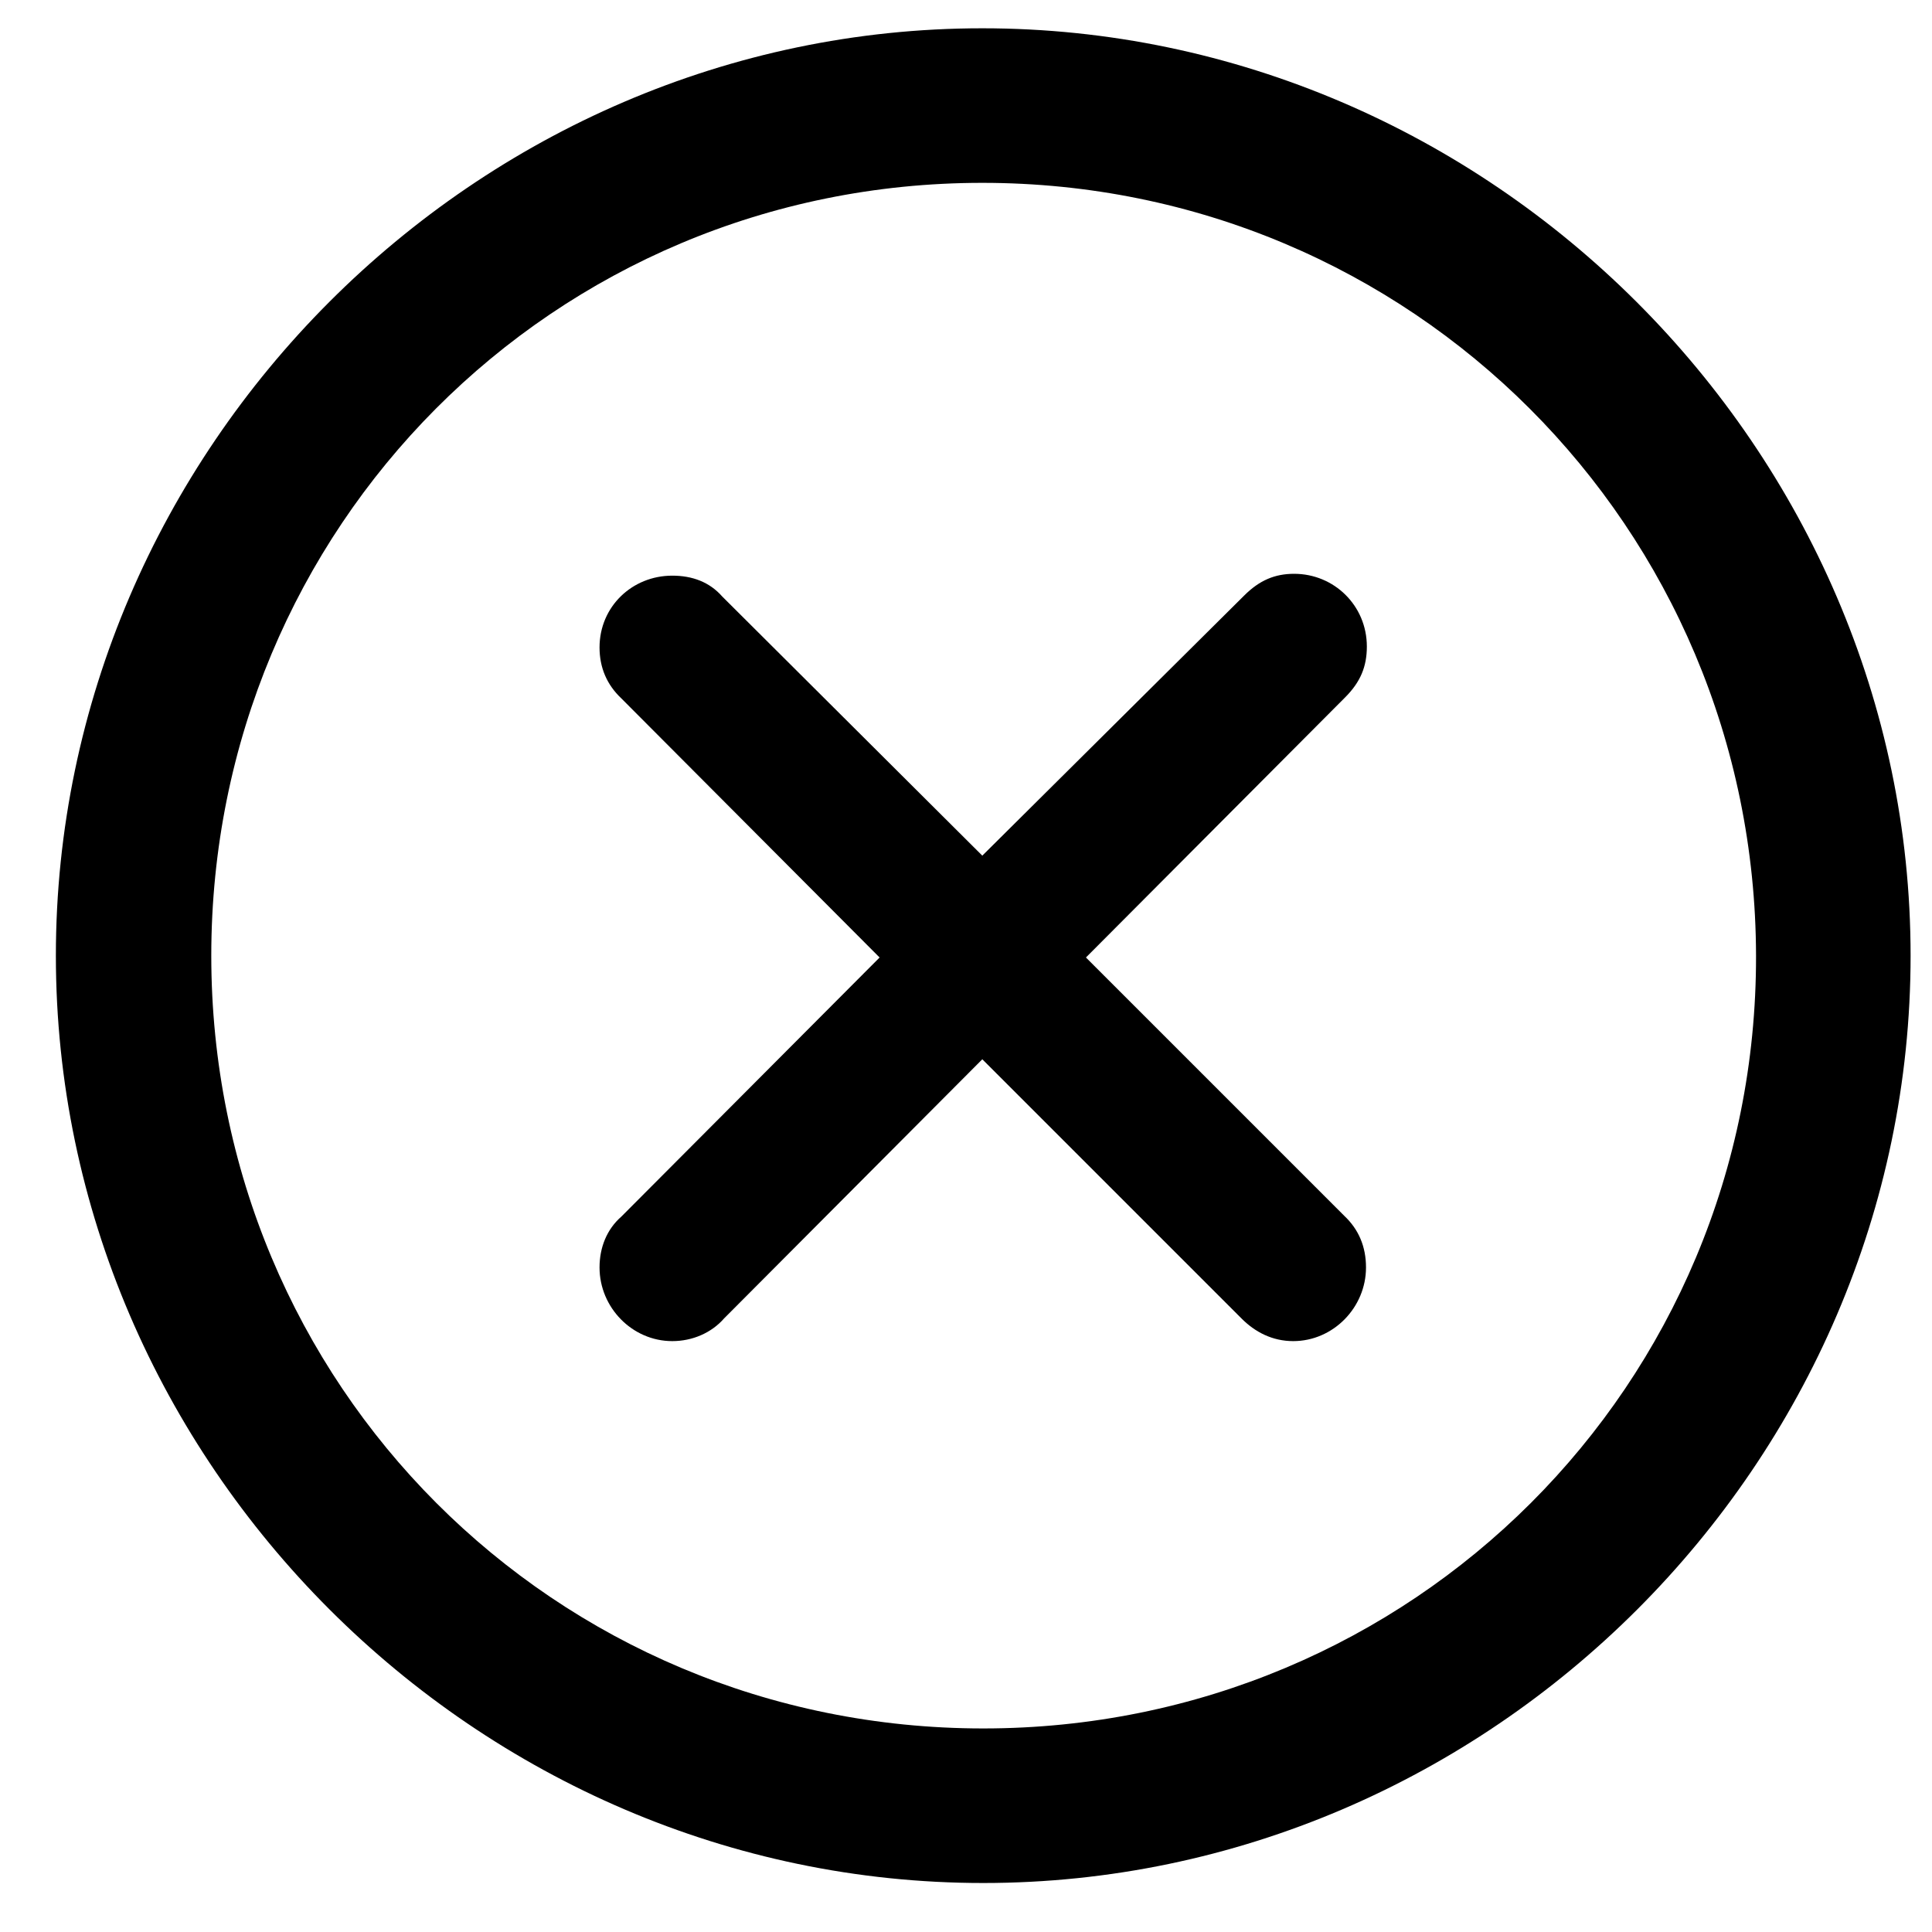
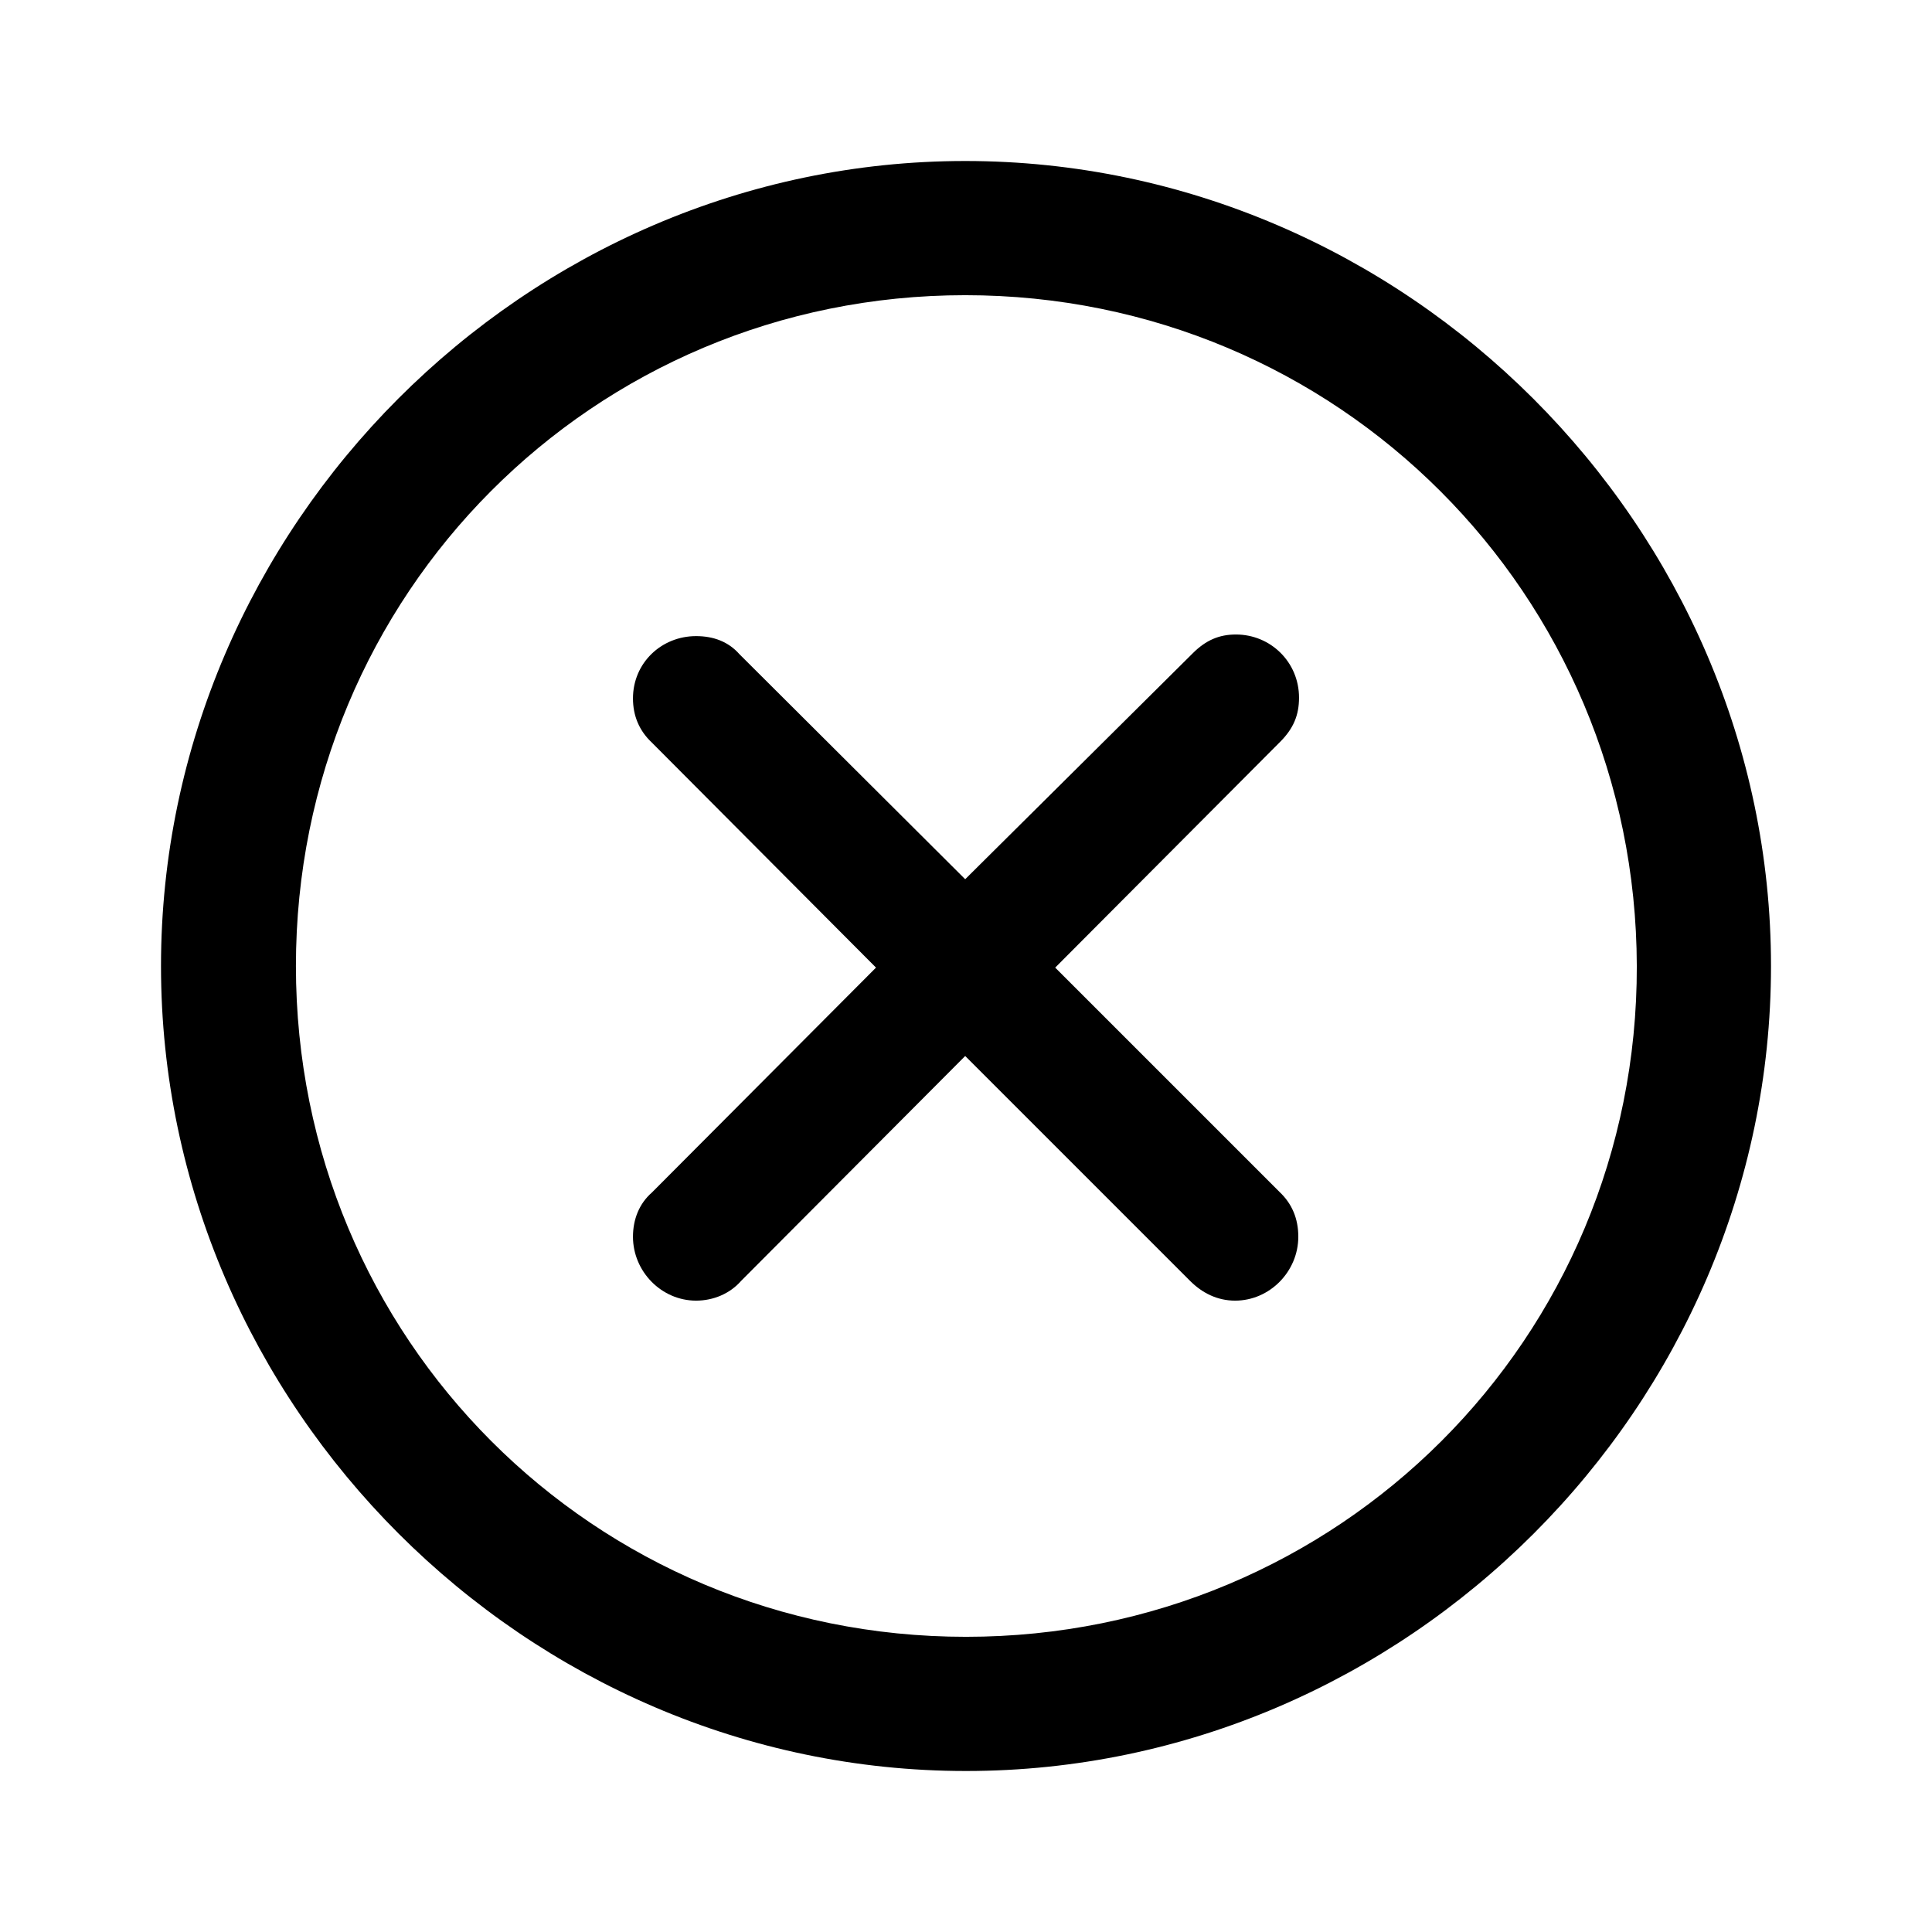
- <svg xmlns="http://www.w3.org/2000/svg" viewBox="0 0 25 25" fill="none">
-   <path d="M12.723 24.366C19.287 24.366 24.723 18.931 24.723 12.366C24.723 5.813 19.276 0.366 12.711 0.366C6.158 0.366 0.723 5.813 0.723 12.366C0.723 18.931 6.17 24.366 12.723 24.366ZM12.723 22.366C7.17 22.366 2.734 17.919 2.734 12.366C2.734 6.825 7.158 2.366 12.711 2.366C18.264 2.366 22.711 6.825 22.723 12.366C22.734 17.919 18.276 22.366 12.723 22.366ZM8.699 17.354C8.958 17.354 9.205 17.249 9.37 17.06L12.711 13.707L16.064 17.06C16.24 17.237 16.464 17.354 16.734 17.354C17.252 17.354 17.676 16.919 17.676 16.401C17.676 16.131 17.581 15.907 17.393 15.731L14.052 12.39L17.405 9.025C17.605 8.825 17.687 8.625 17.687 8.366C17.687 7.837 17.264 7.425 16.746 7.425C16.499 7.425 16.299 7.507 16.099 7.707L12.711 11.072L9.346 7.719C9.181 7.531 8.958 7.449 8.699 7.449C8.181 7.449 7.758 7.849 7.758 8.378C7.758 8.637 7.852 8.86 8.04 9.037L11.382 12.39L8.04 15.743C7.852 15.907 7.758 16.143 7.758 16.401C7.758 16.919 8.181 17.354 8.699 17.354Z" fill="currentColor" />
+ <svg xmlns="http://www.w3.org/2000/svg" width="24" height="24" viewBox="0 0 24 24" fill="none">
+   <path d="M12 22C17.471 22 22 17.471 22 12C22 6.539 17.461 2 11.99 2C6.529 2 2 6.539 2 12C2 17.471 6.539 22 12 22ZM12 20.333C7.373 20.333 3.676 16.628 3.676 12C3.676 7.382 7.363 3.667 11.99 3.667C16.618 3.667 20.323 7.382 20.333 12C20.343 16.628 16.628 20.333 12 20.333ZM8.647 16.157C8.863 16.157 9.069 16.069 9.206 15.912L11.99 13.118L14.784 15.912C14.931 16.059 15.118 16.157 15.343 16.157C15.774 16.157 16.128 15.794 16.128 15.363C16.128 15.137 16.049 14.951 15.892 14.804L13.108 12.02L15.902 9.216C16.069 9.049 16.137 8.882 16.137 8.667C16.137 8.225 15.784 7.882 15.353 7.882C15.147 7.882 14.98 7.951 14.814 8.118L11.99 10.922L9.186 8.127C9.049 7.971 8.863 7.902 8.647 7.902C8.216 7.902 7.863 8.235 7.863 8.676C7.863 8.892 7.941 9.078 8.098 9.225L10.882 12.02L8.098 14.814C7.941 14.951 7.863 15.147 7.863 15.363C7.863 15.794 8.216 16.157 8.647 16.157Z" fill="currentColor" />
</svg>
